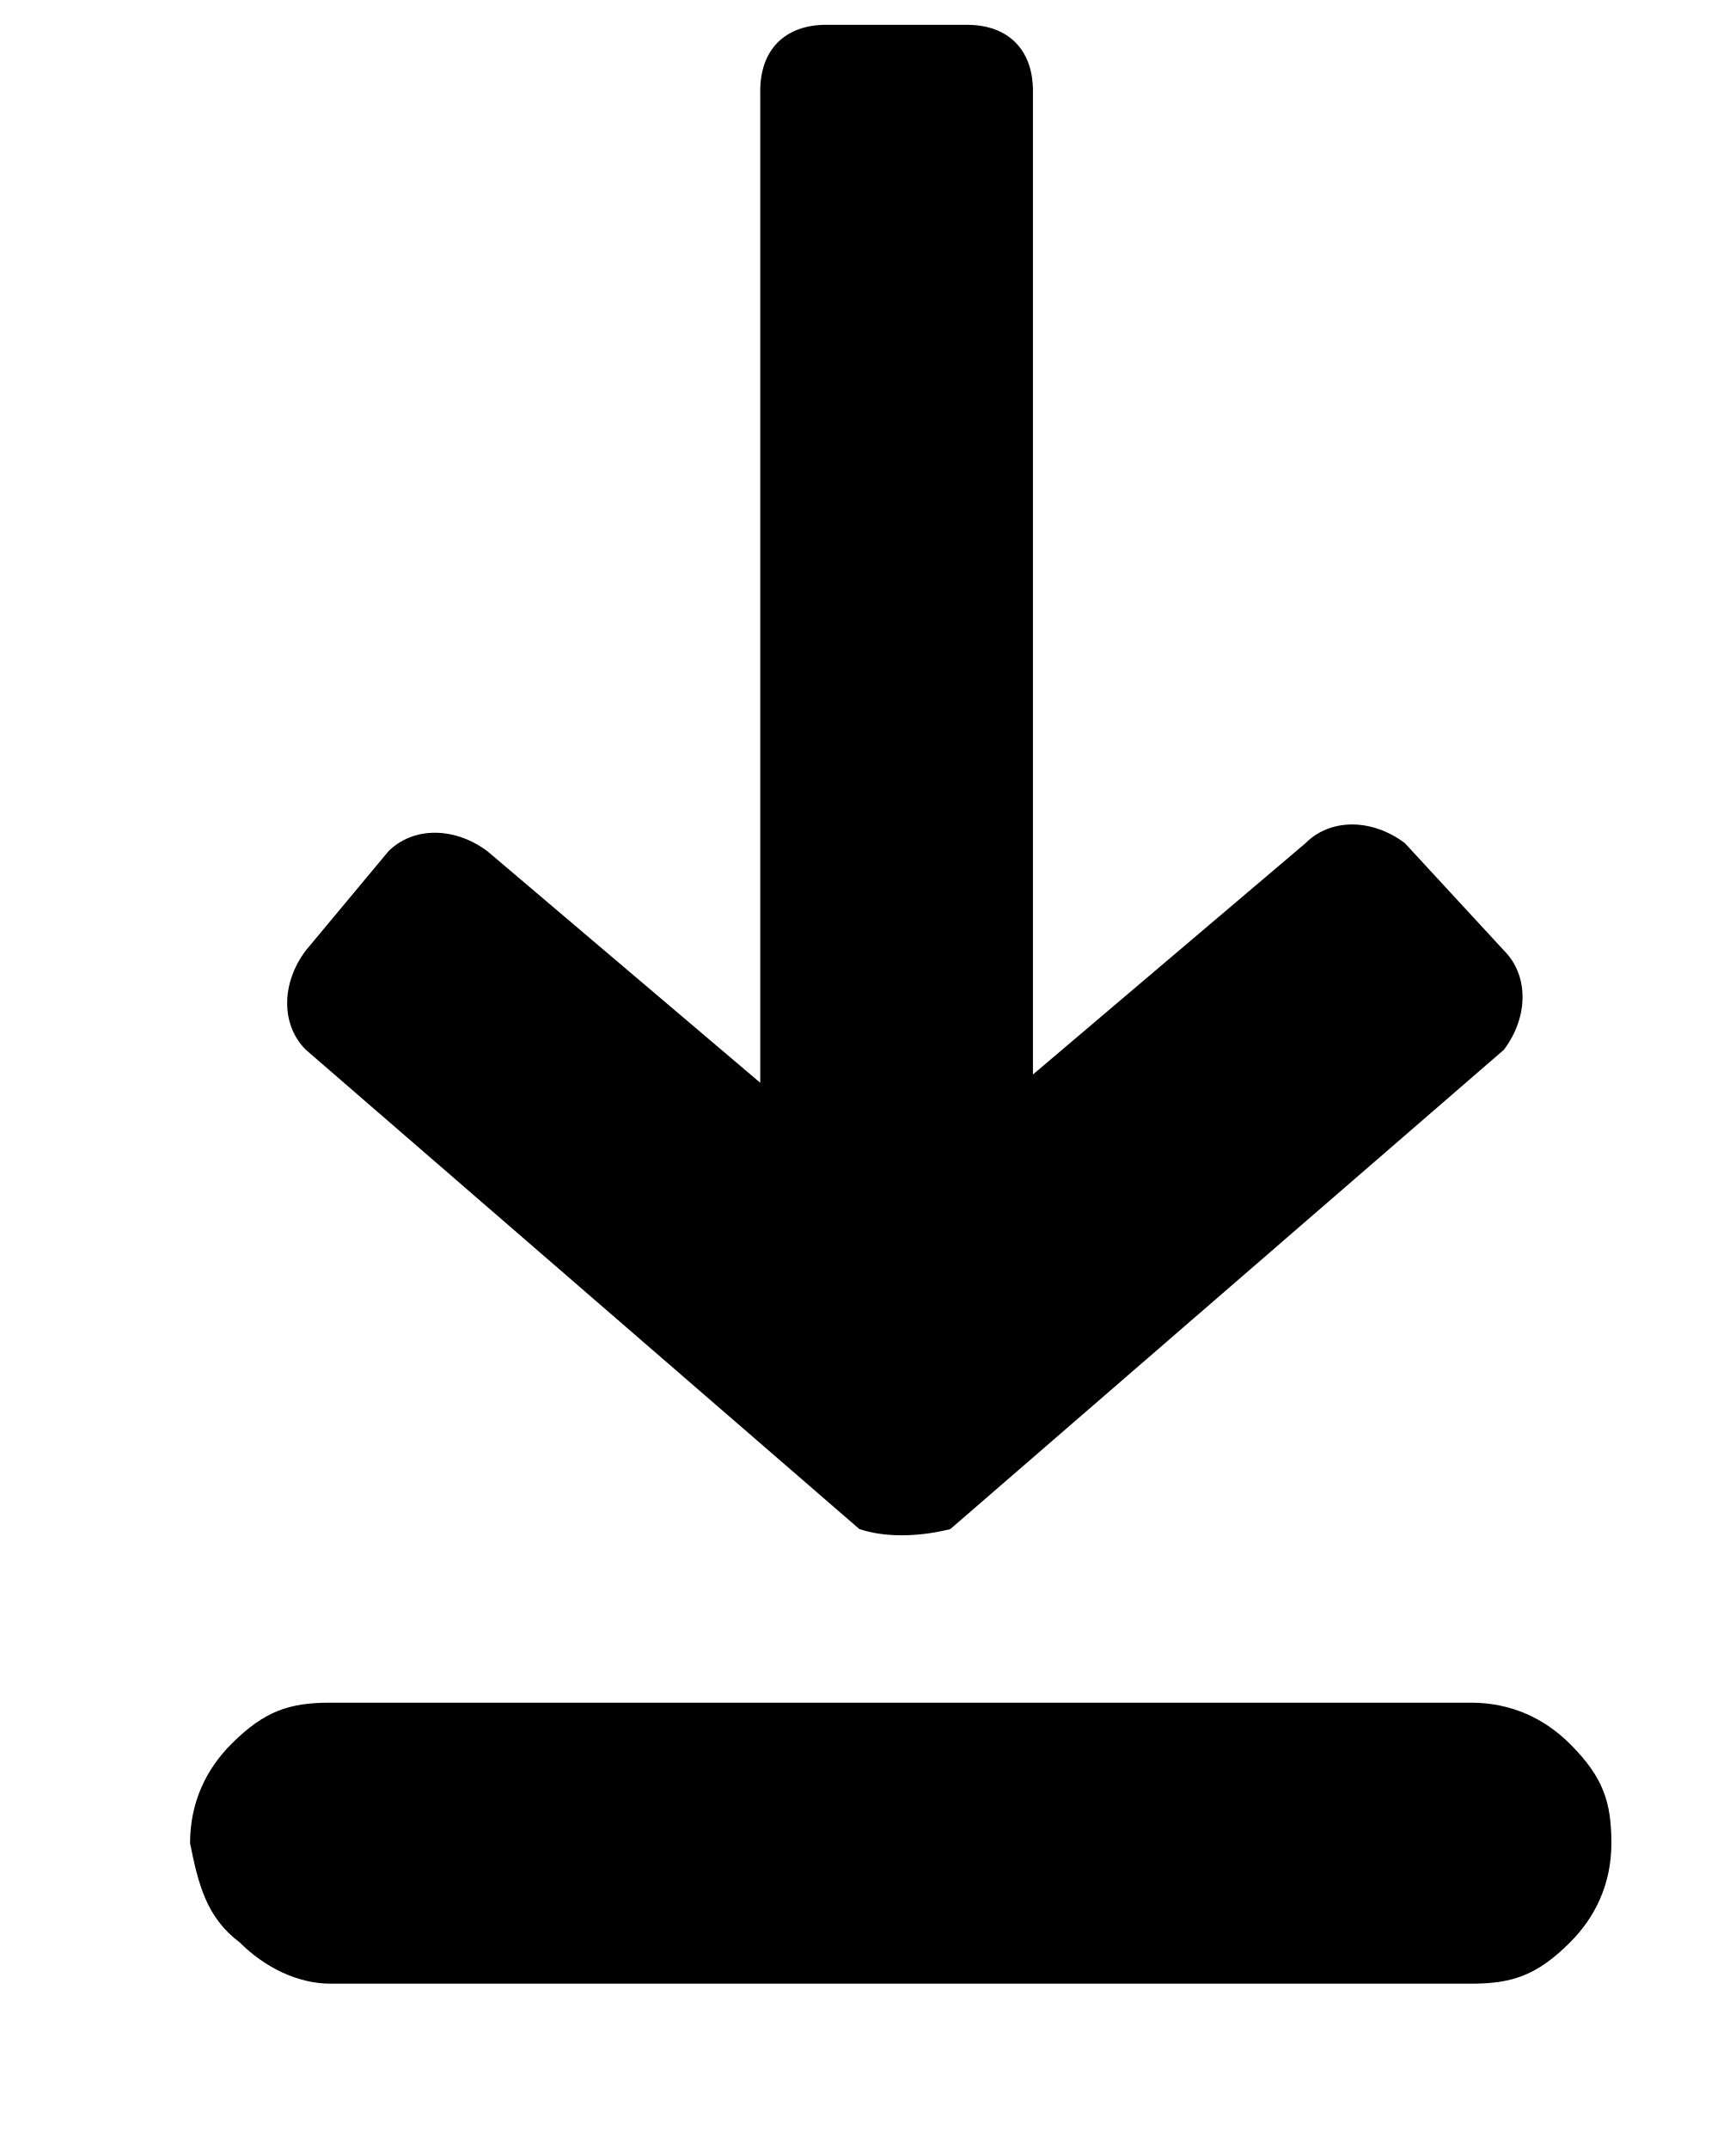
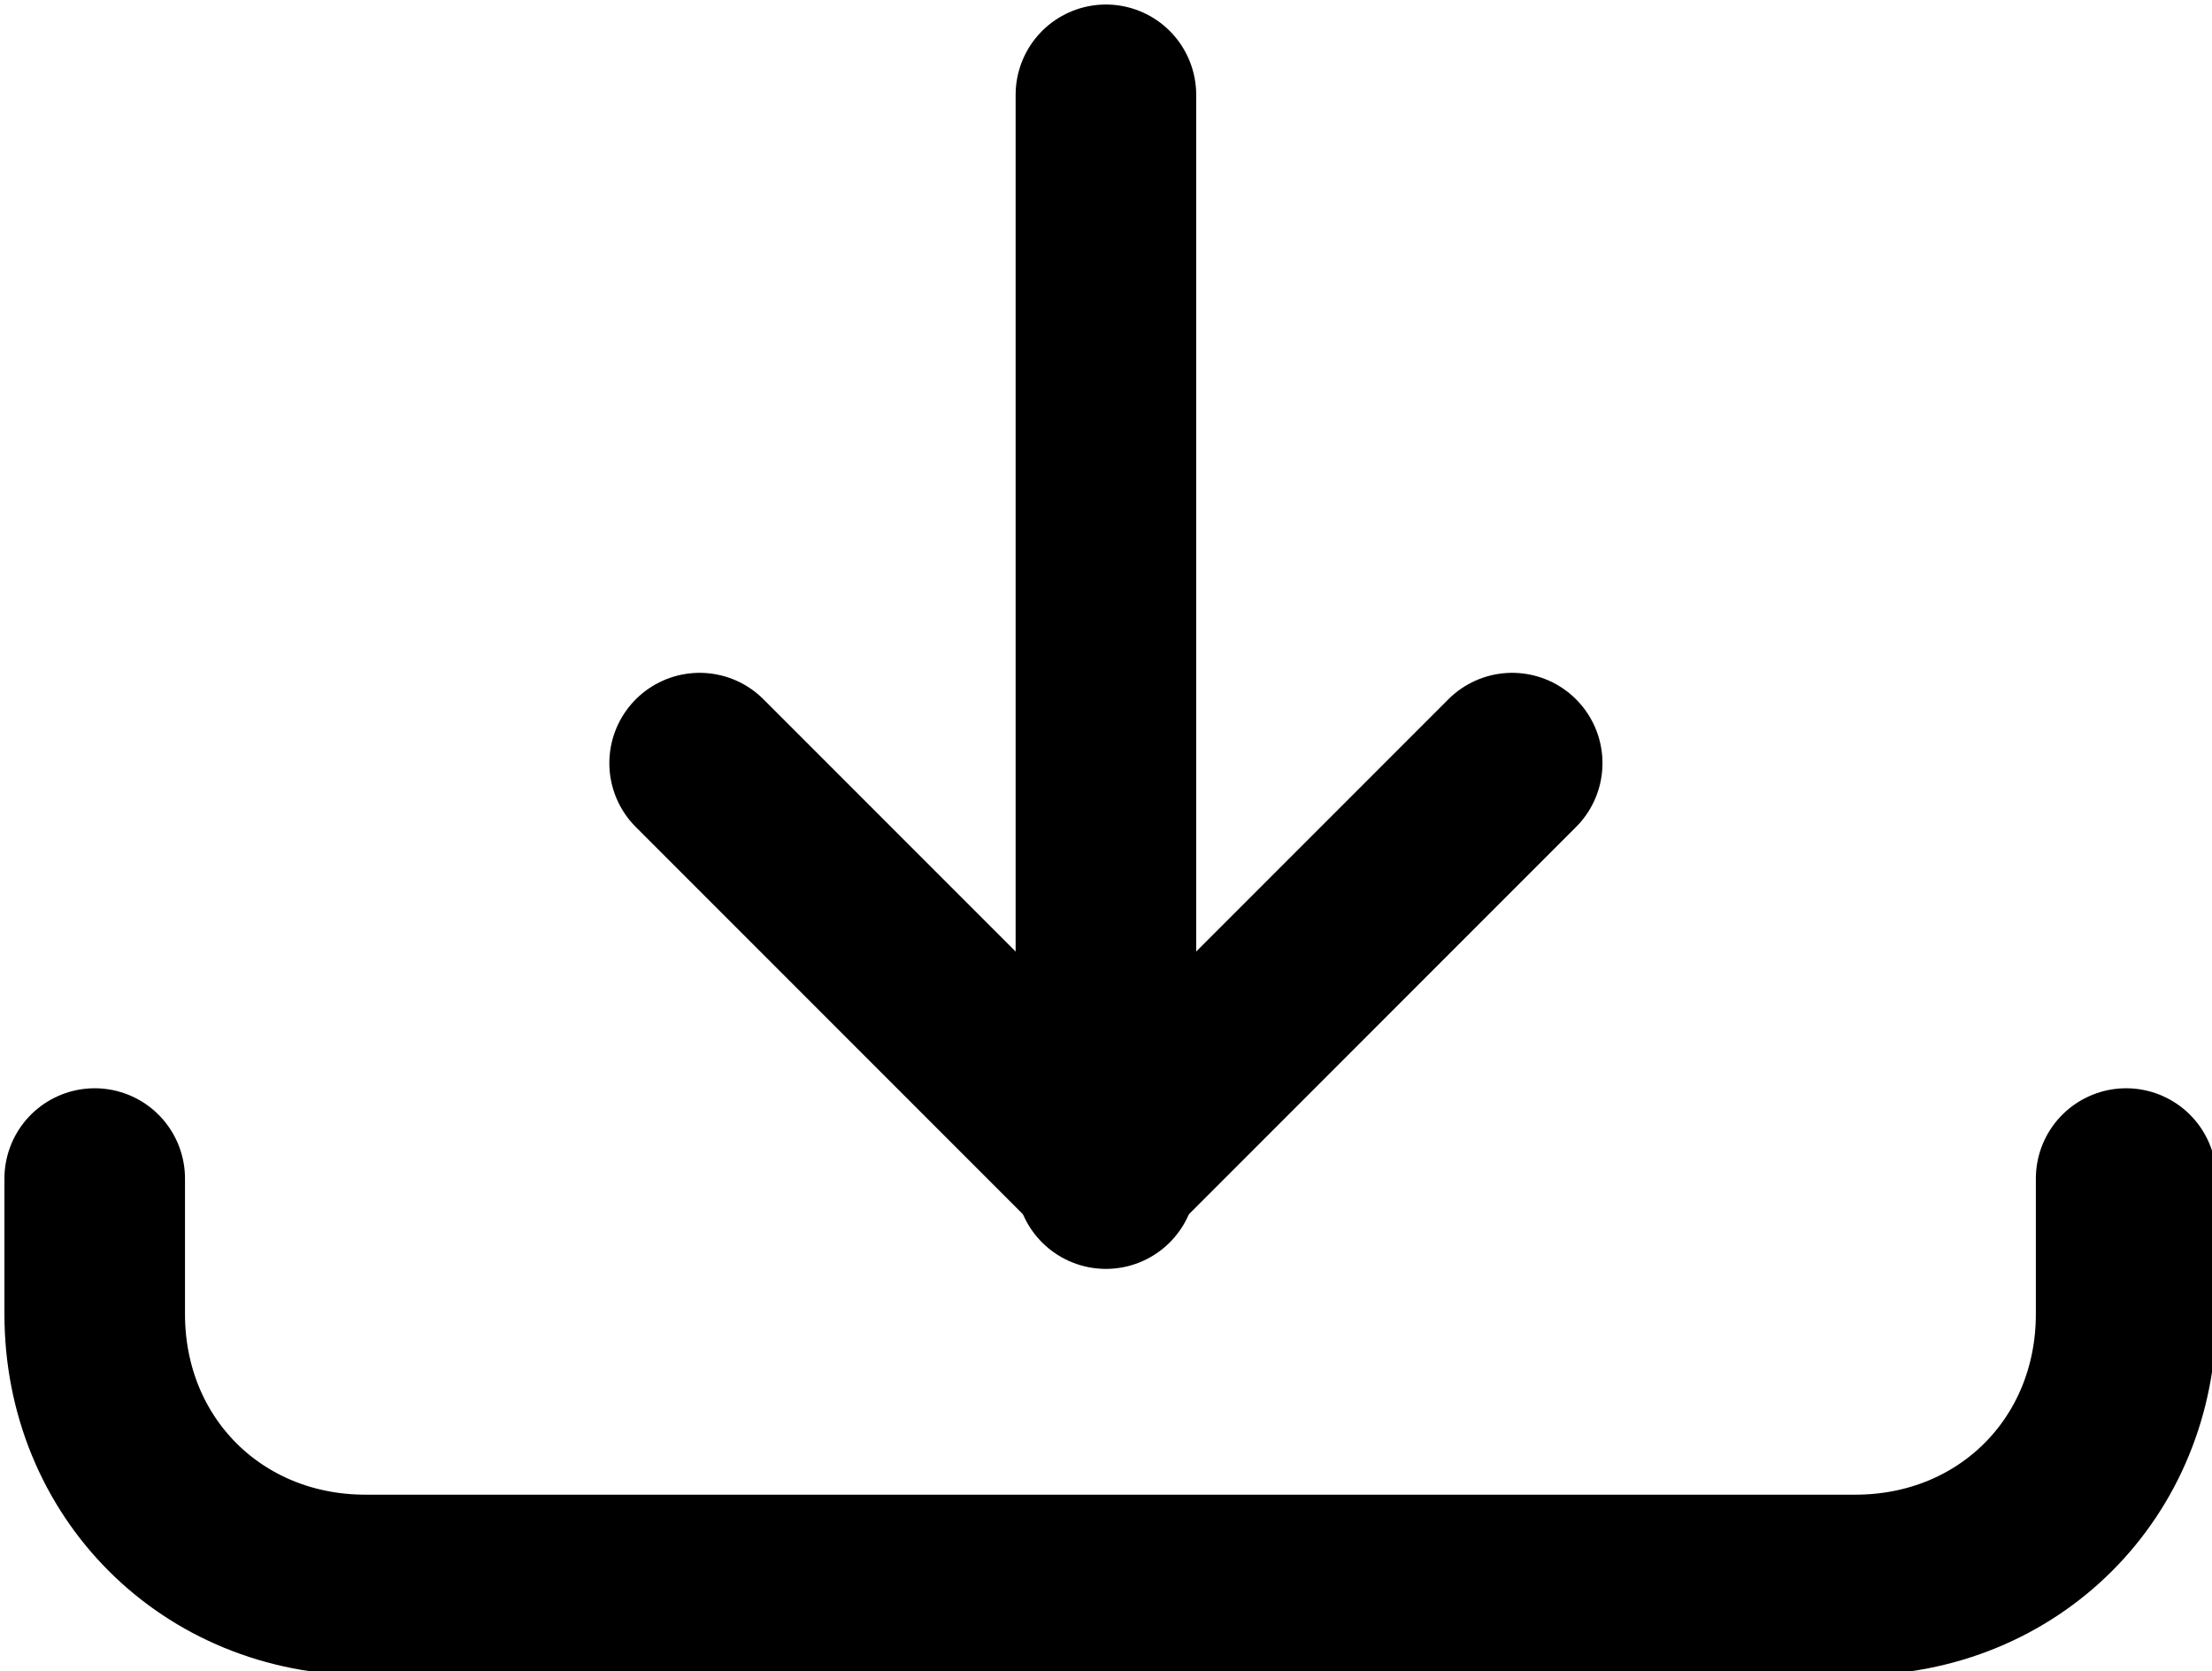
- <svg xmlns="http://www.w3.org/2000/svg" viewBox="0 0 21 26">
-   <path d="M10.4 18.5l-6.7-5.8c-.3-.3-.3-.8 0-1.2l1-1.2c.3-.3.8-.3 1.2 0l3.3 2.8v-12c0-.5.3-.8.8-.8h1.7c.5 0 .8.3.8.8V13l3.3-2.8c.3-.3.8-.3 1.2 0l1.2 1.3c.3.3.3.8 0 1.2l-6.7 5.8c-.4.1-.8.1-1.1 0zm-7.5 5c.3.3.7.5 1.1.5h13.8c.5 0 .8-.1 1.2-.5.3-.3.5-.7.5-1.2s-.1-.8-.5-1.2c-.3-.3-.7-.5-1.2-.5H4c-.5 0-.8.1-1.2.5-.3.3-.5.7-.5 1.2.1.5.2.9.6 1.2z" />
+ <svg xmlns="http://www.w3.org/2000/svg" version="1.1" id="Слой_1" x="0px" y="0px" viewBox="0 0 24.5 18.5" style="enable-background:new 0 0 24.5 18.5;" xml:space="preserve">
+   <style type="text/css">
+ 	.download-st0{fill:none;stroke:currentColor;stroke-width:2;stroke-linecap:round;stroke-linejoin:round;}
+ </style>
+   <g id="download-bottom" transform="translate(0.249 -2.75)">
+     <line id="Линия_130" class="download-st0" x1="12" y1="3.8" x2="12" y2="15.8" />
+     <path id="Контур_467" class="download-st0" d="M7.5,11.2l4.5,4.5l4.5-4.5" />
+     <path id="Контур_468" class="download-st0" d="M23.3,15.8v1.5c0,1.7-1.3,3-3,3H3.8c-1.7,0-3-1.3-3-3v-1.5" />
+   </g>
</svg>
